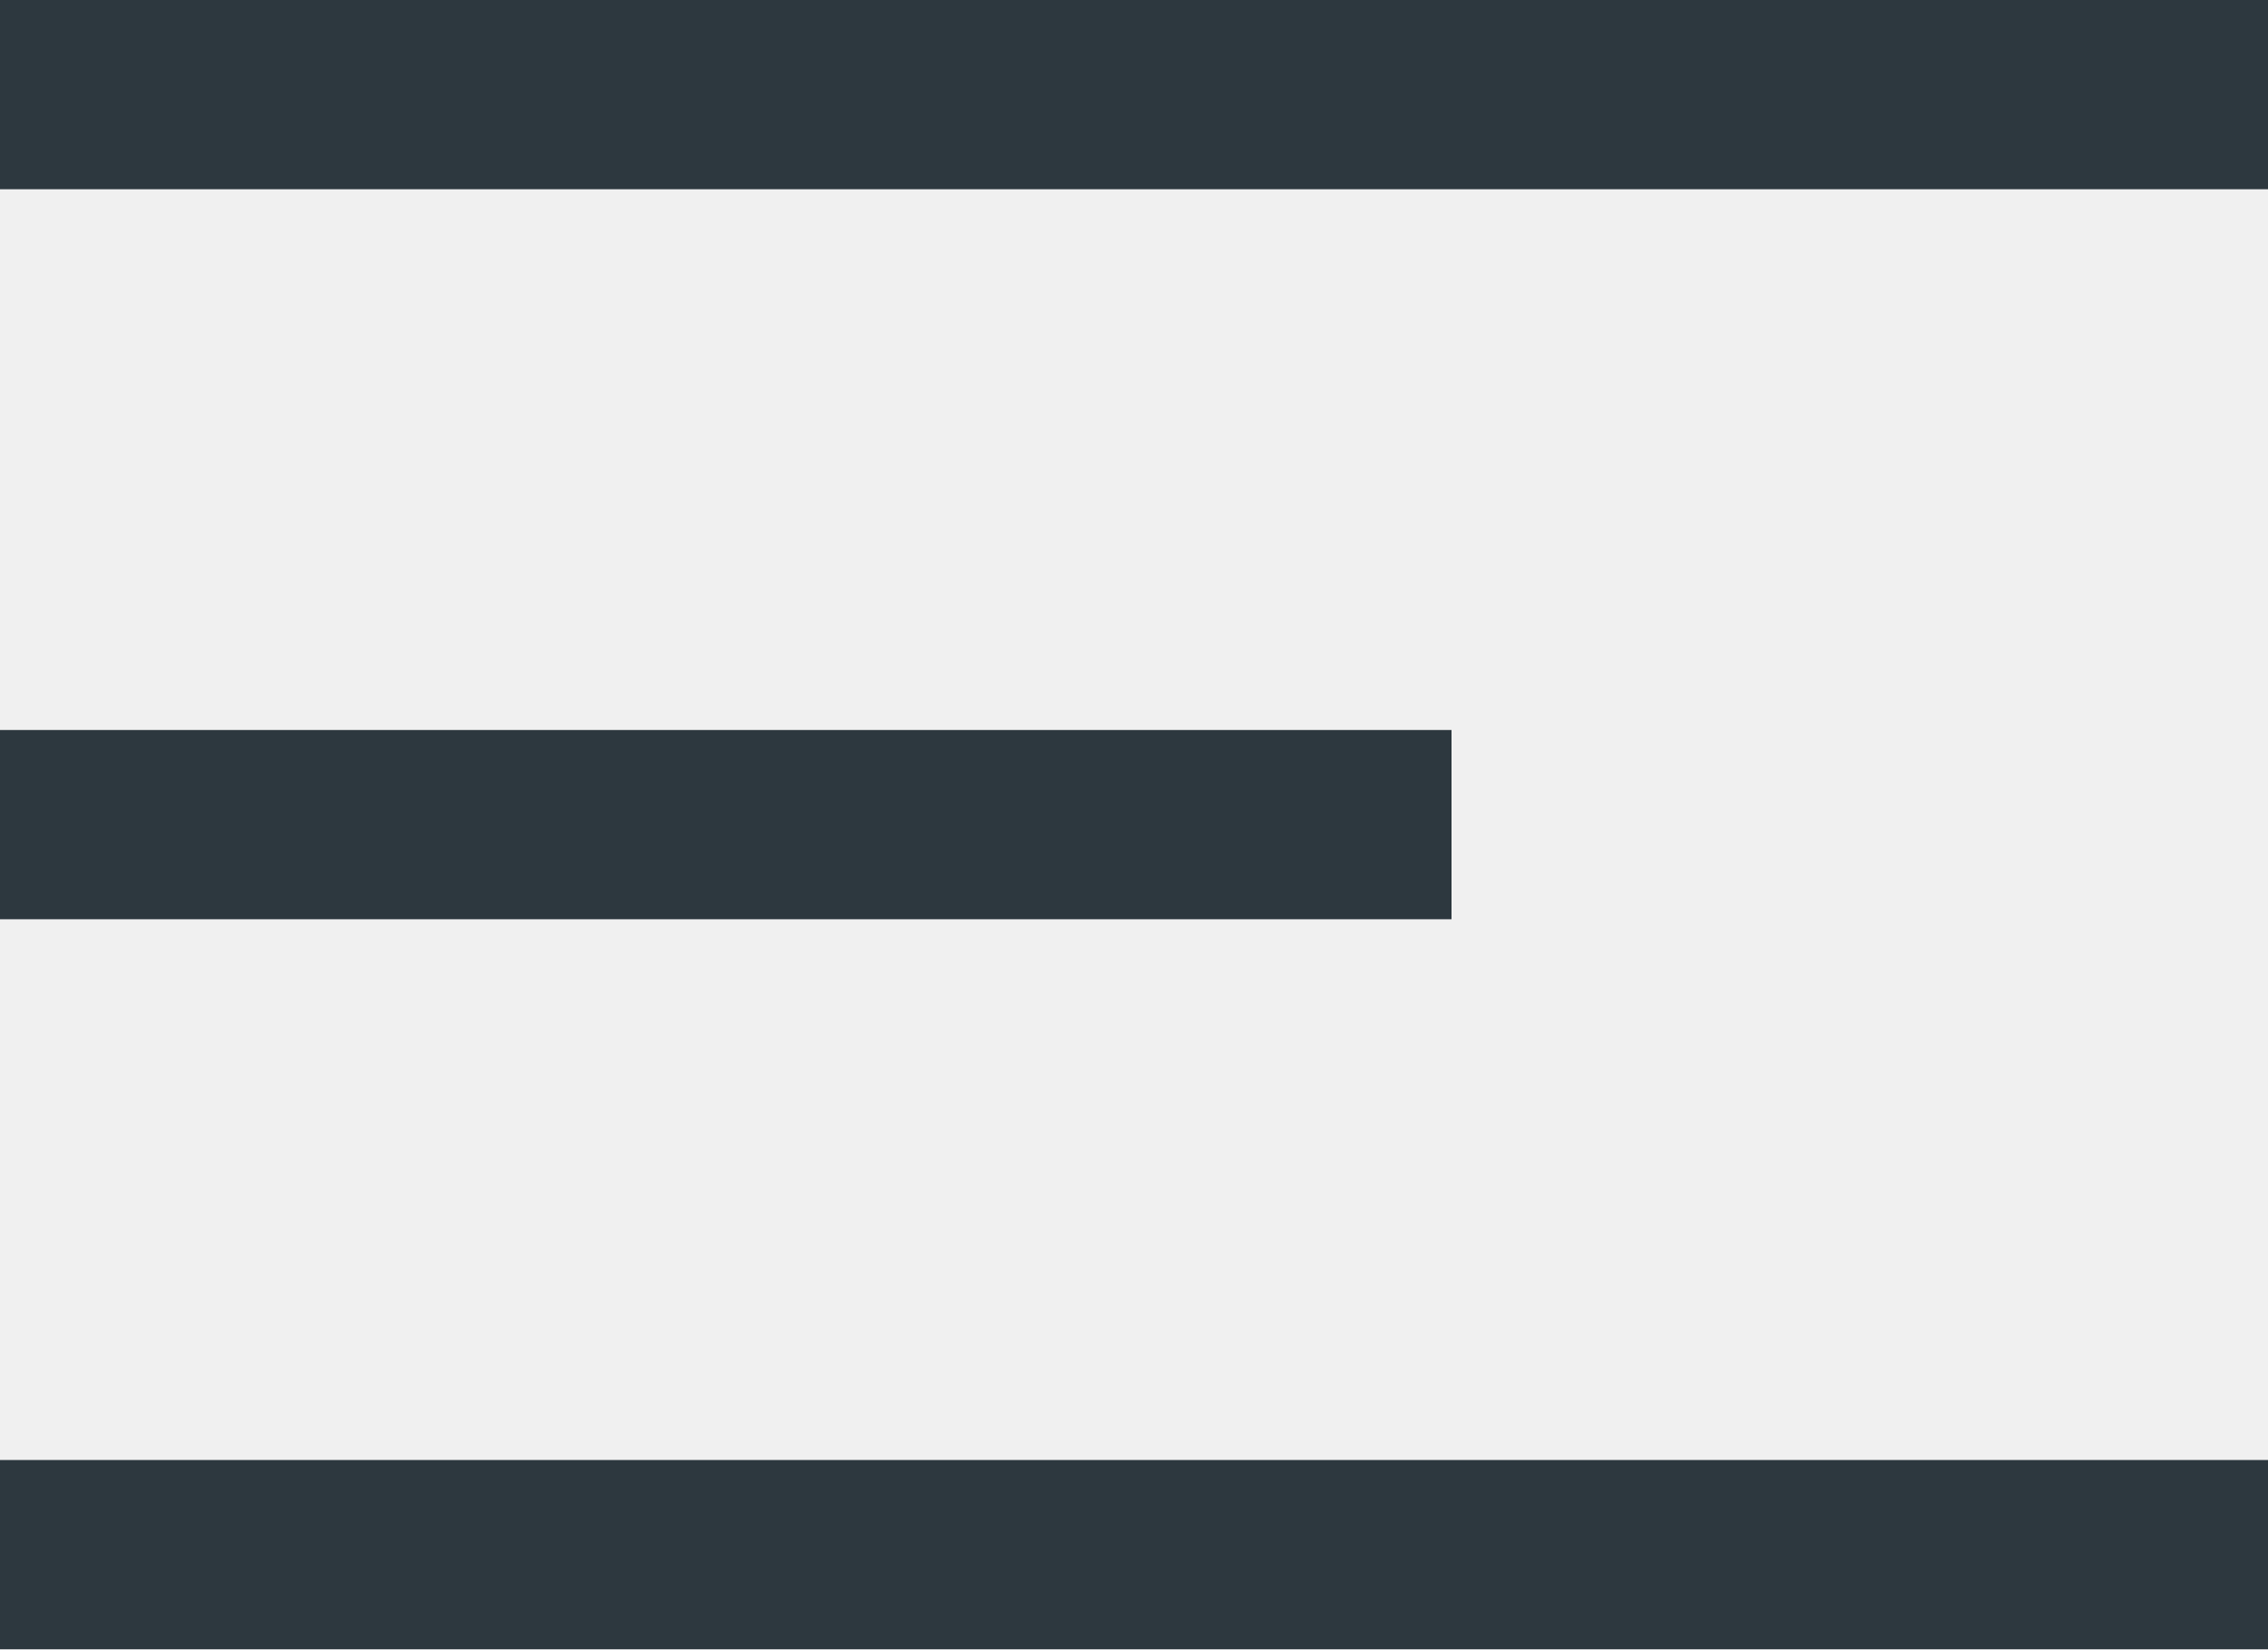
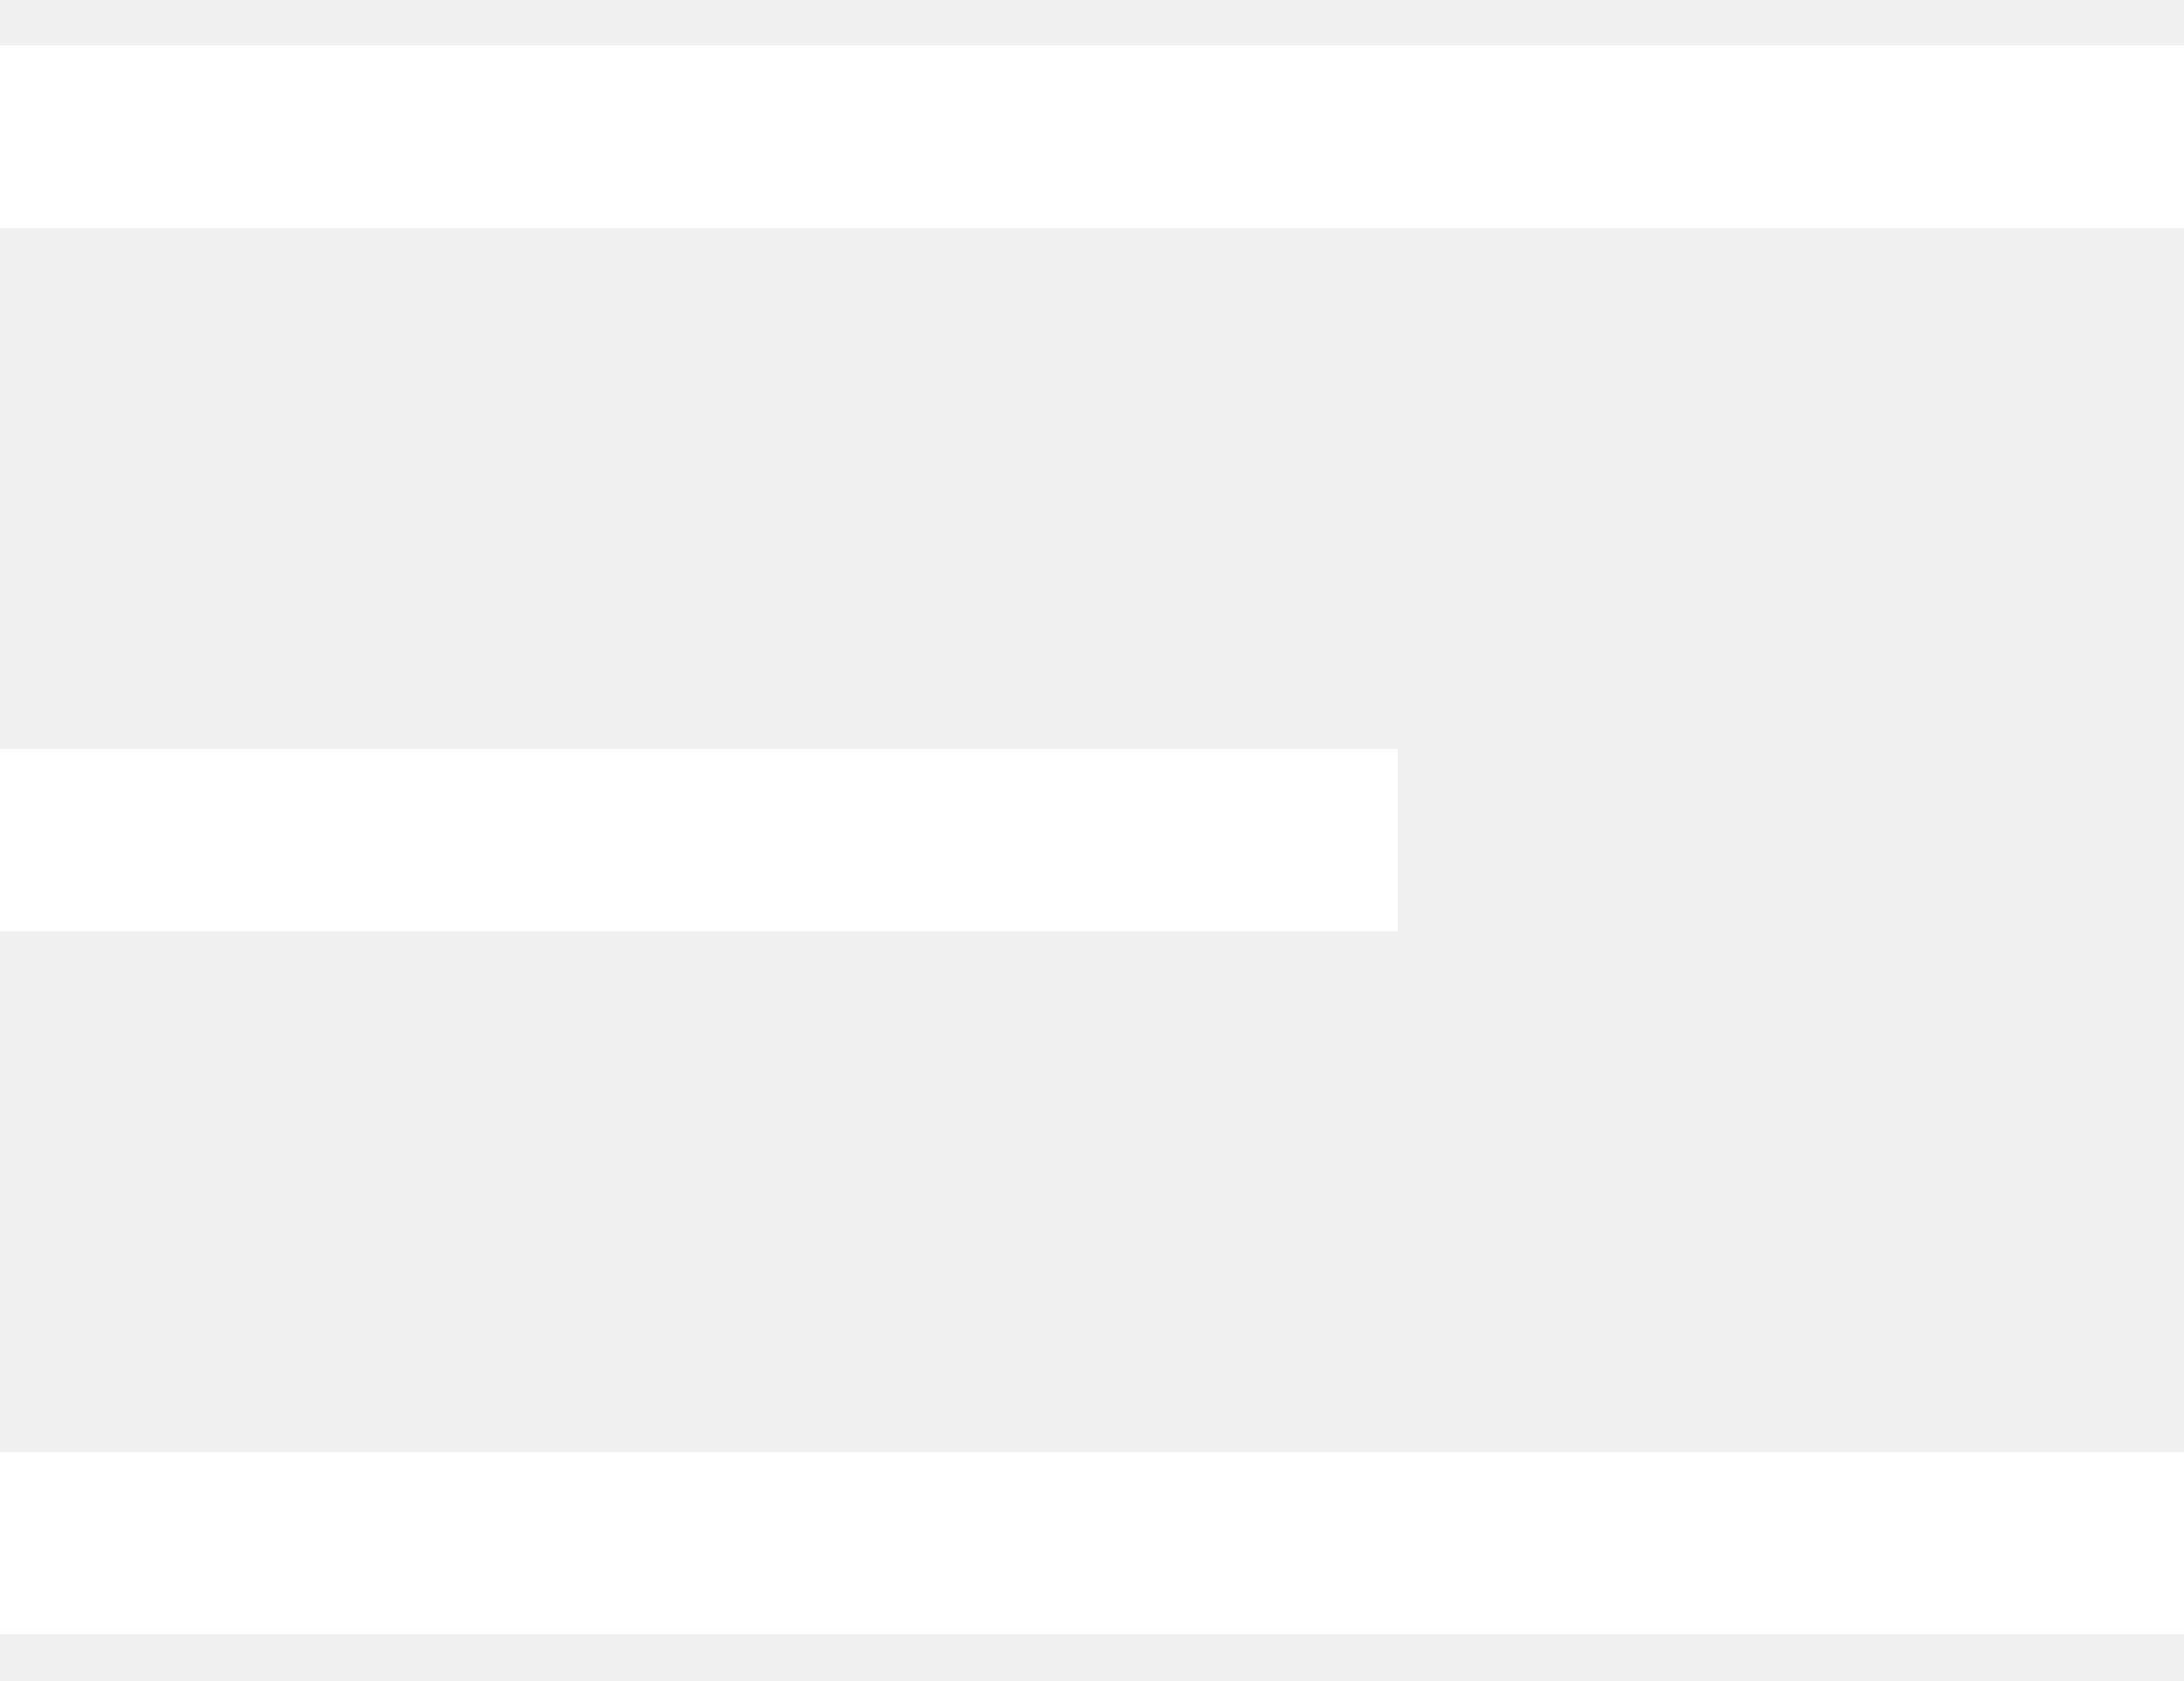
- <svg xmlns="http://www.w3.org/2000/svg" width="22" height="16" viewBox="0 0 22 16" fill="none">
-   <path d="M0 0H22V1.836H0V0Z" fill="#2D383F" />
-   <path d="M0 14.164H22V16H0V14.164Z" fill="#2D383F" />
-   <path d="M0 7.082H14.08V8.918H0V7.082Z" fill="#2D383F" />
+ <svg xmlns="http://www.w3.org/2000/svg" width="26" height="20" viewBox="0 0 26 20" fill="none">
+   <path d="M0 0.545H26V2.715H0V0.545Z" fill="white" />
+   <path d="M0 17.285H26V19.454H0V17.285Z" fill="white" />
+   <path d="M0 8.915H16.64V11.085H0V8.915Z" fill="white" />
</svg>
